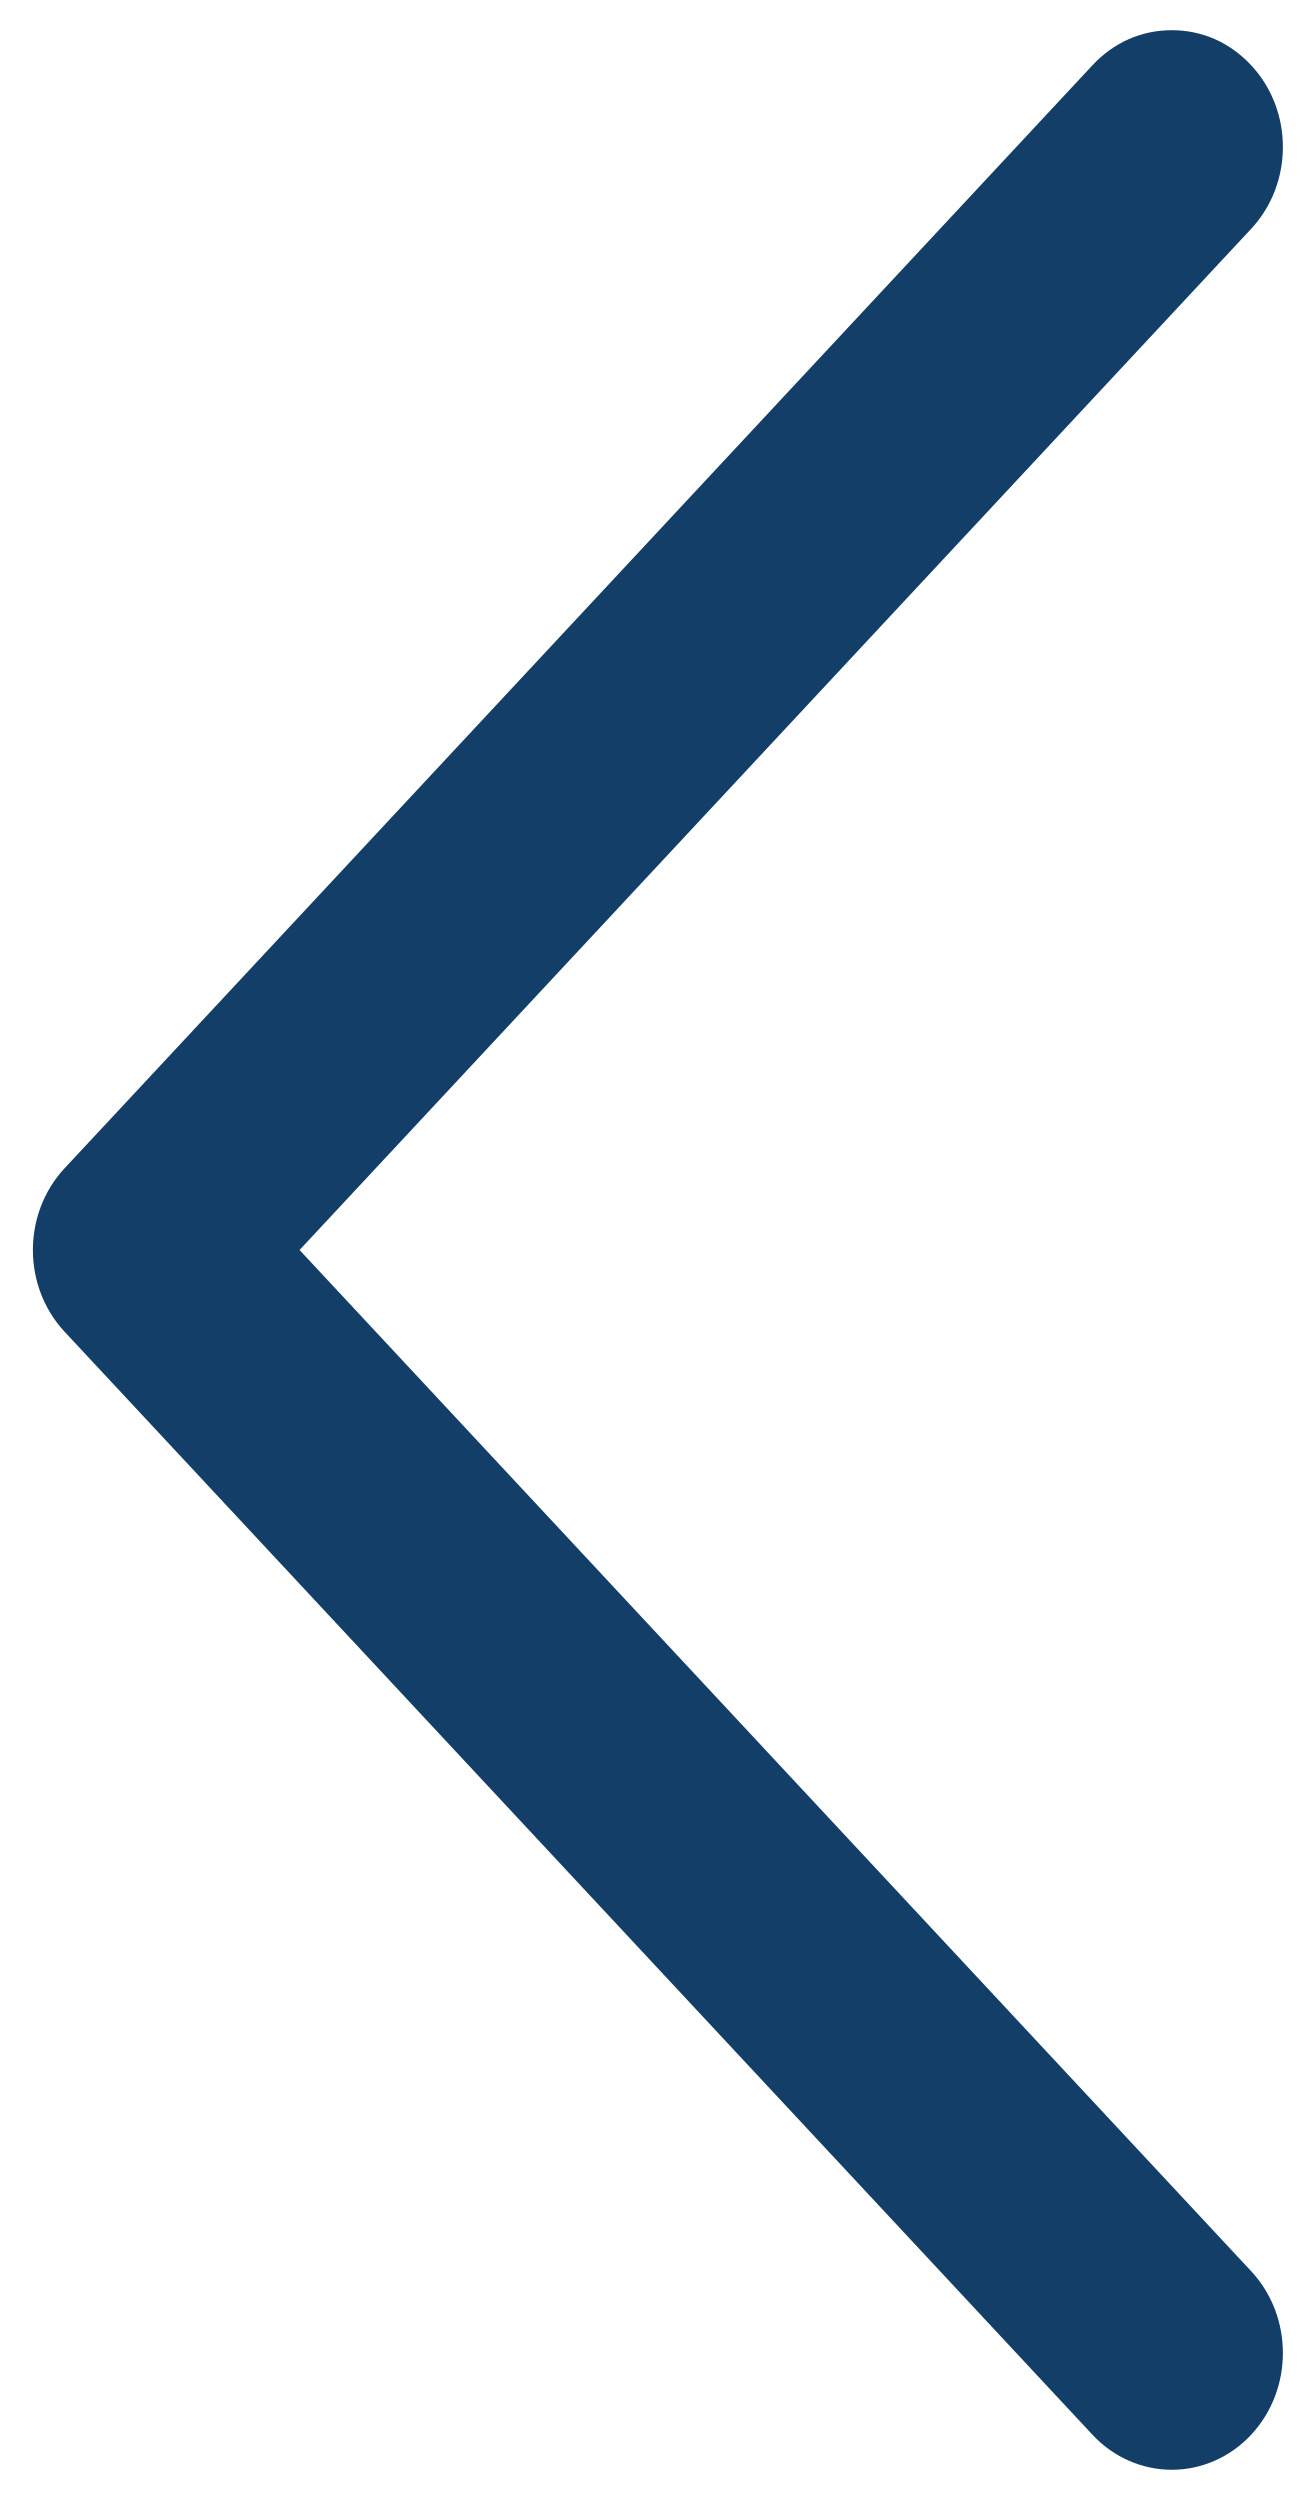
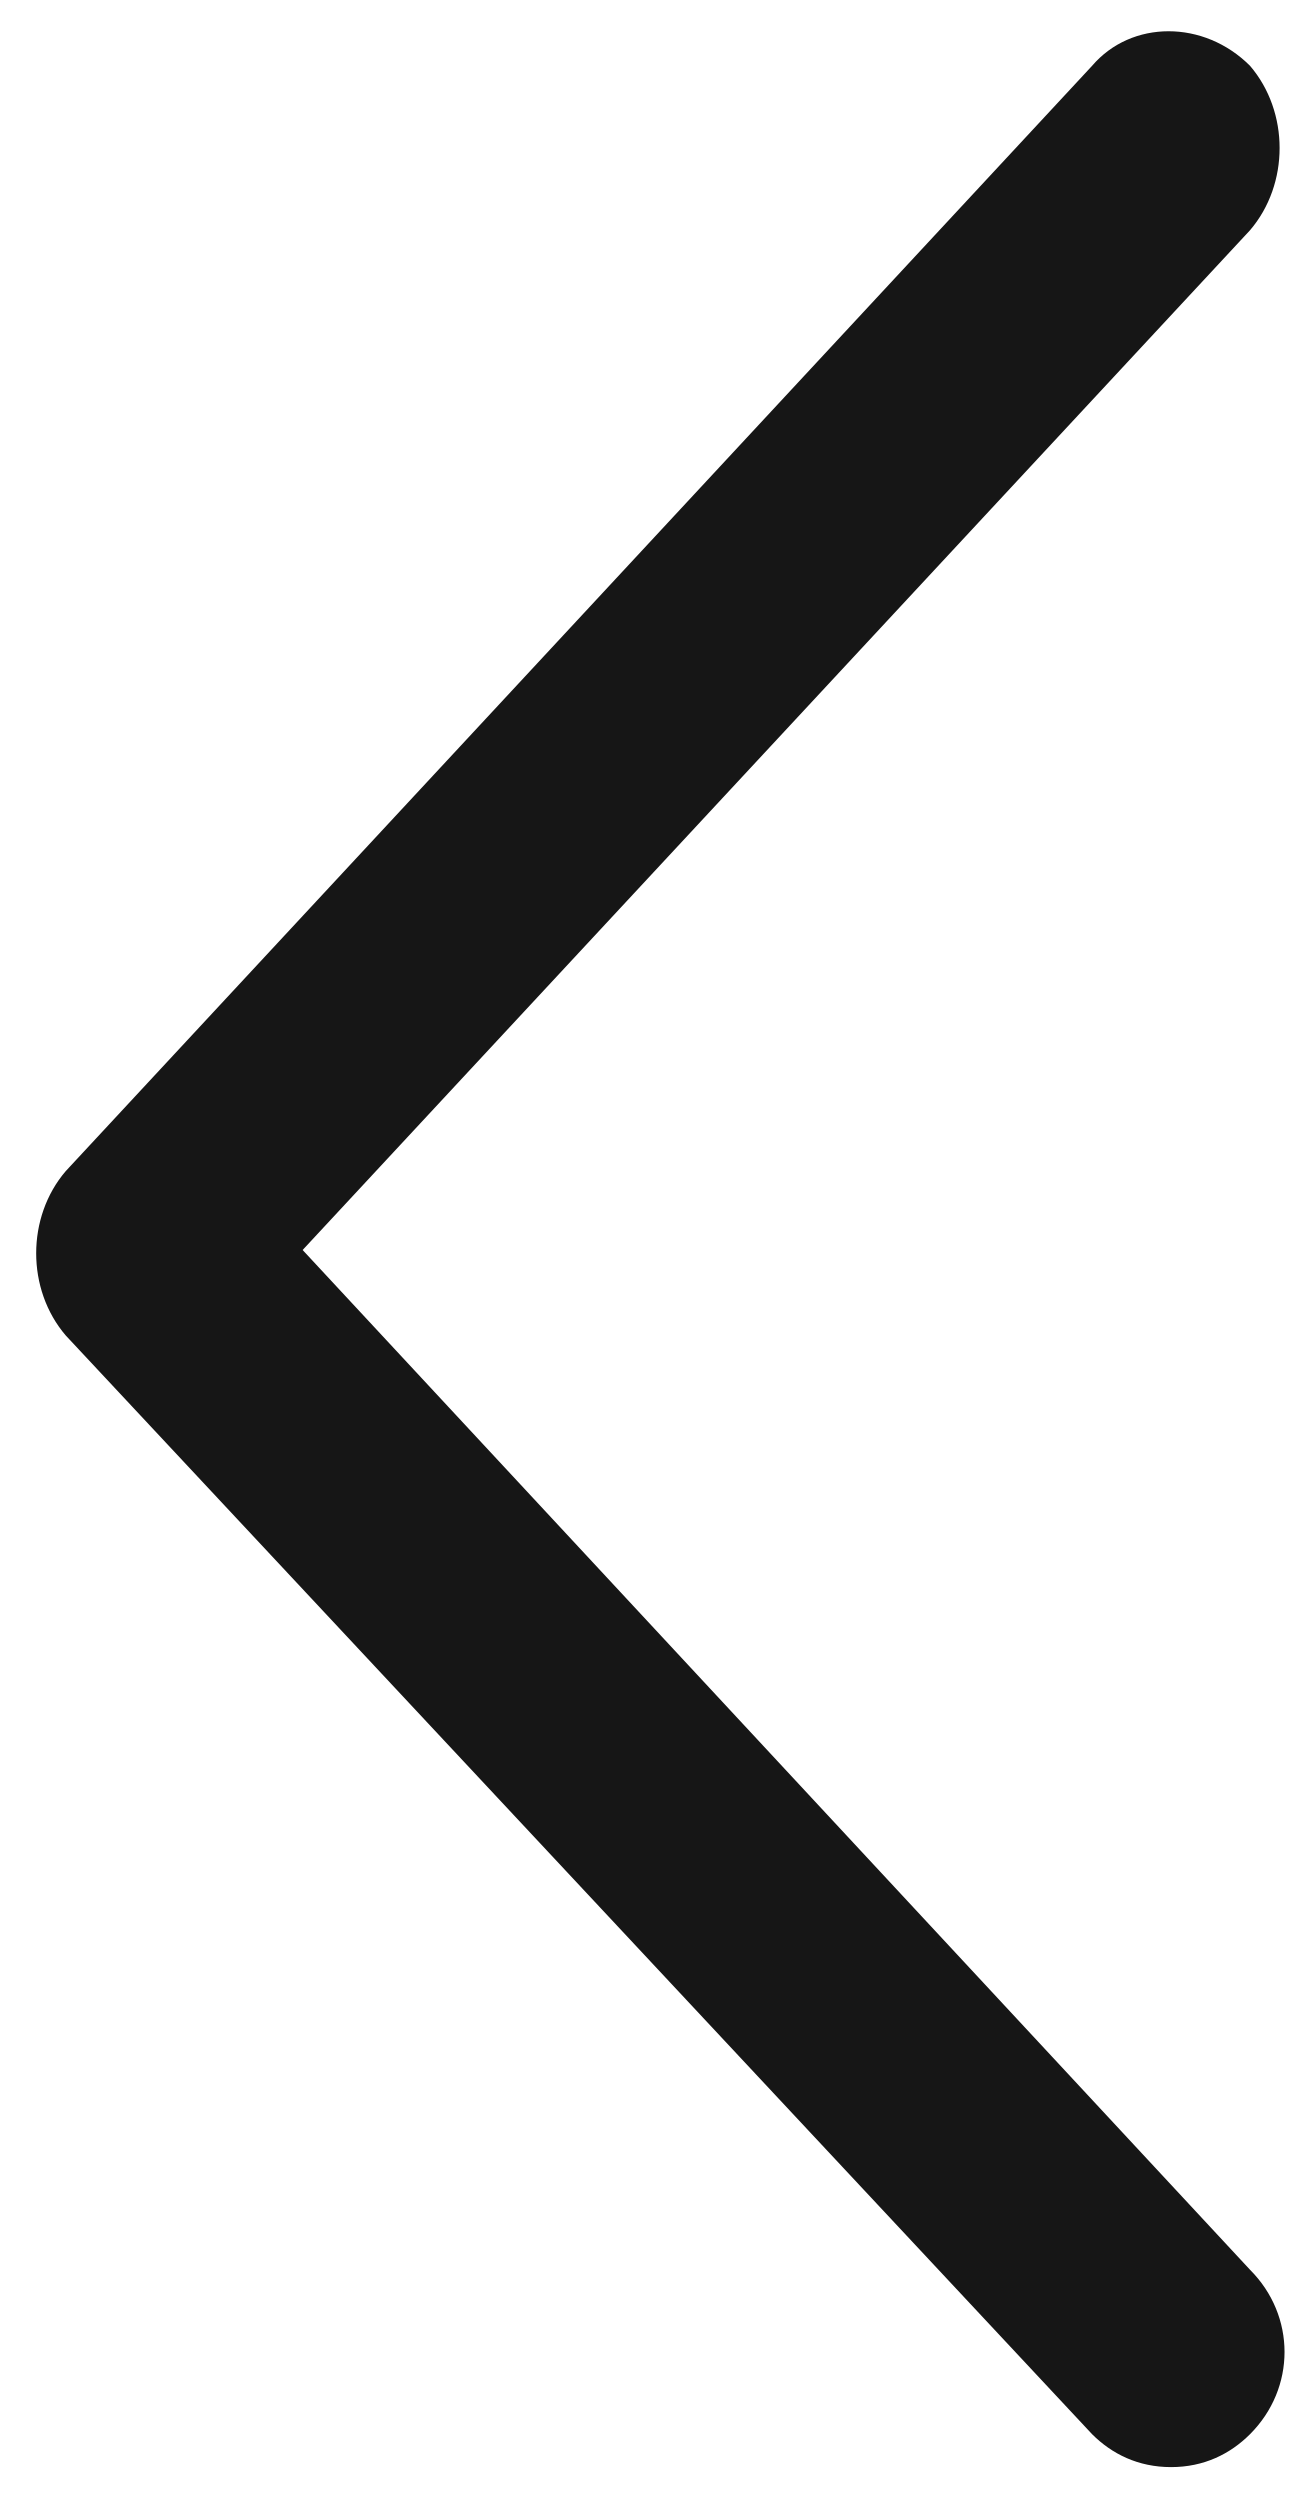
- <svg xmlns="http://www.w3.org/2000/svg" width="20px" height="38px" viewBox="0 0 20 38" version="1.1">
-   <g id="Desktop" stroke="none" stroke-width="1" fill="none" fill-rule="evenodd">
-     <g id="OS-Home" transform="translate(-51, -6648)" fill="#133E68" fill-rule="nonzero" stroke="#133E68">
-       <g id="right-arrow" transform="translate(61, 6667) rotate(-180) translate(-61, -6667) translate(52, 6649)">
-         <path d="M2.029,35.667 C1.797,35.916 1.507,36.041 1.188,36.041 C0.87,36.041 0.58,35.916 0.348,35.667 C-0.116,35.17 -0.116,34.361 0.348,33.863 L15.13,18 L0.348,2.137 C-0.116,1.639 -0.116,0.83 0.348,0.333 C0.812,-0.165 1.565,-0.165 2.029,0.333 L17.652,17.098 C18.116,17.596 18.116,18.404 17.652,18.902 L2.029,35.667 L2.029,35.667 Z" id="Path" />
-       </g>
-     </g>
-   </g>
+ <svg xmlns="http://www.w3.org/2000/svg" version="1.1" id="Layer_1" x="0px" y="0px" viewBox="0 0 20 38" style="enable-background:new 0 0 20 38;" xml:space="preserve">
+   <style type="text/css">
+ 	.st0{fill:#161616;}
+ </style>
+   <path class="st0" d="M19,34.5L4.6,19L19,3.5c0.6-0.7,0.6-1.8,0-2.5c-0.7-0.7-1.8-0.7-2.4,0L1,17.8c-0.6,0.7-0.6,1.8,0,2.5L16.6,37  c0.3,0.3,0.7,0.5,1.2,0.5s0.9-0.2,1.2-0.5C19.7,36.3,19.7,35.2,19,34.5z" />
</svg>
